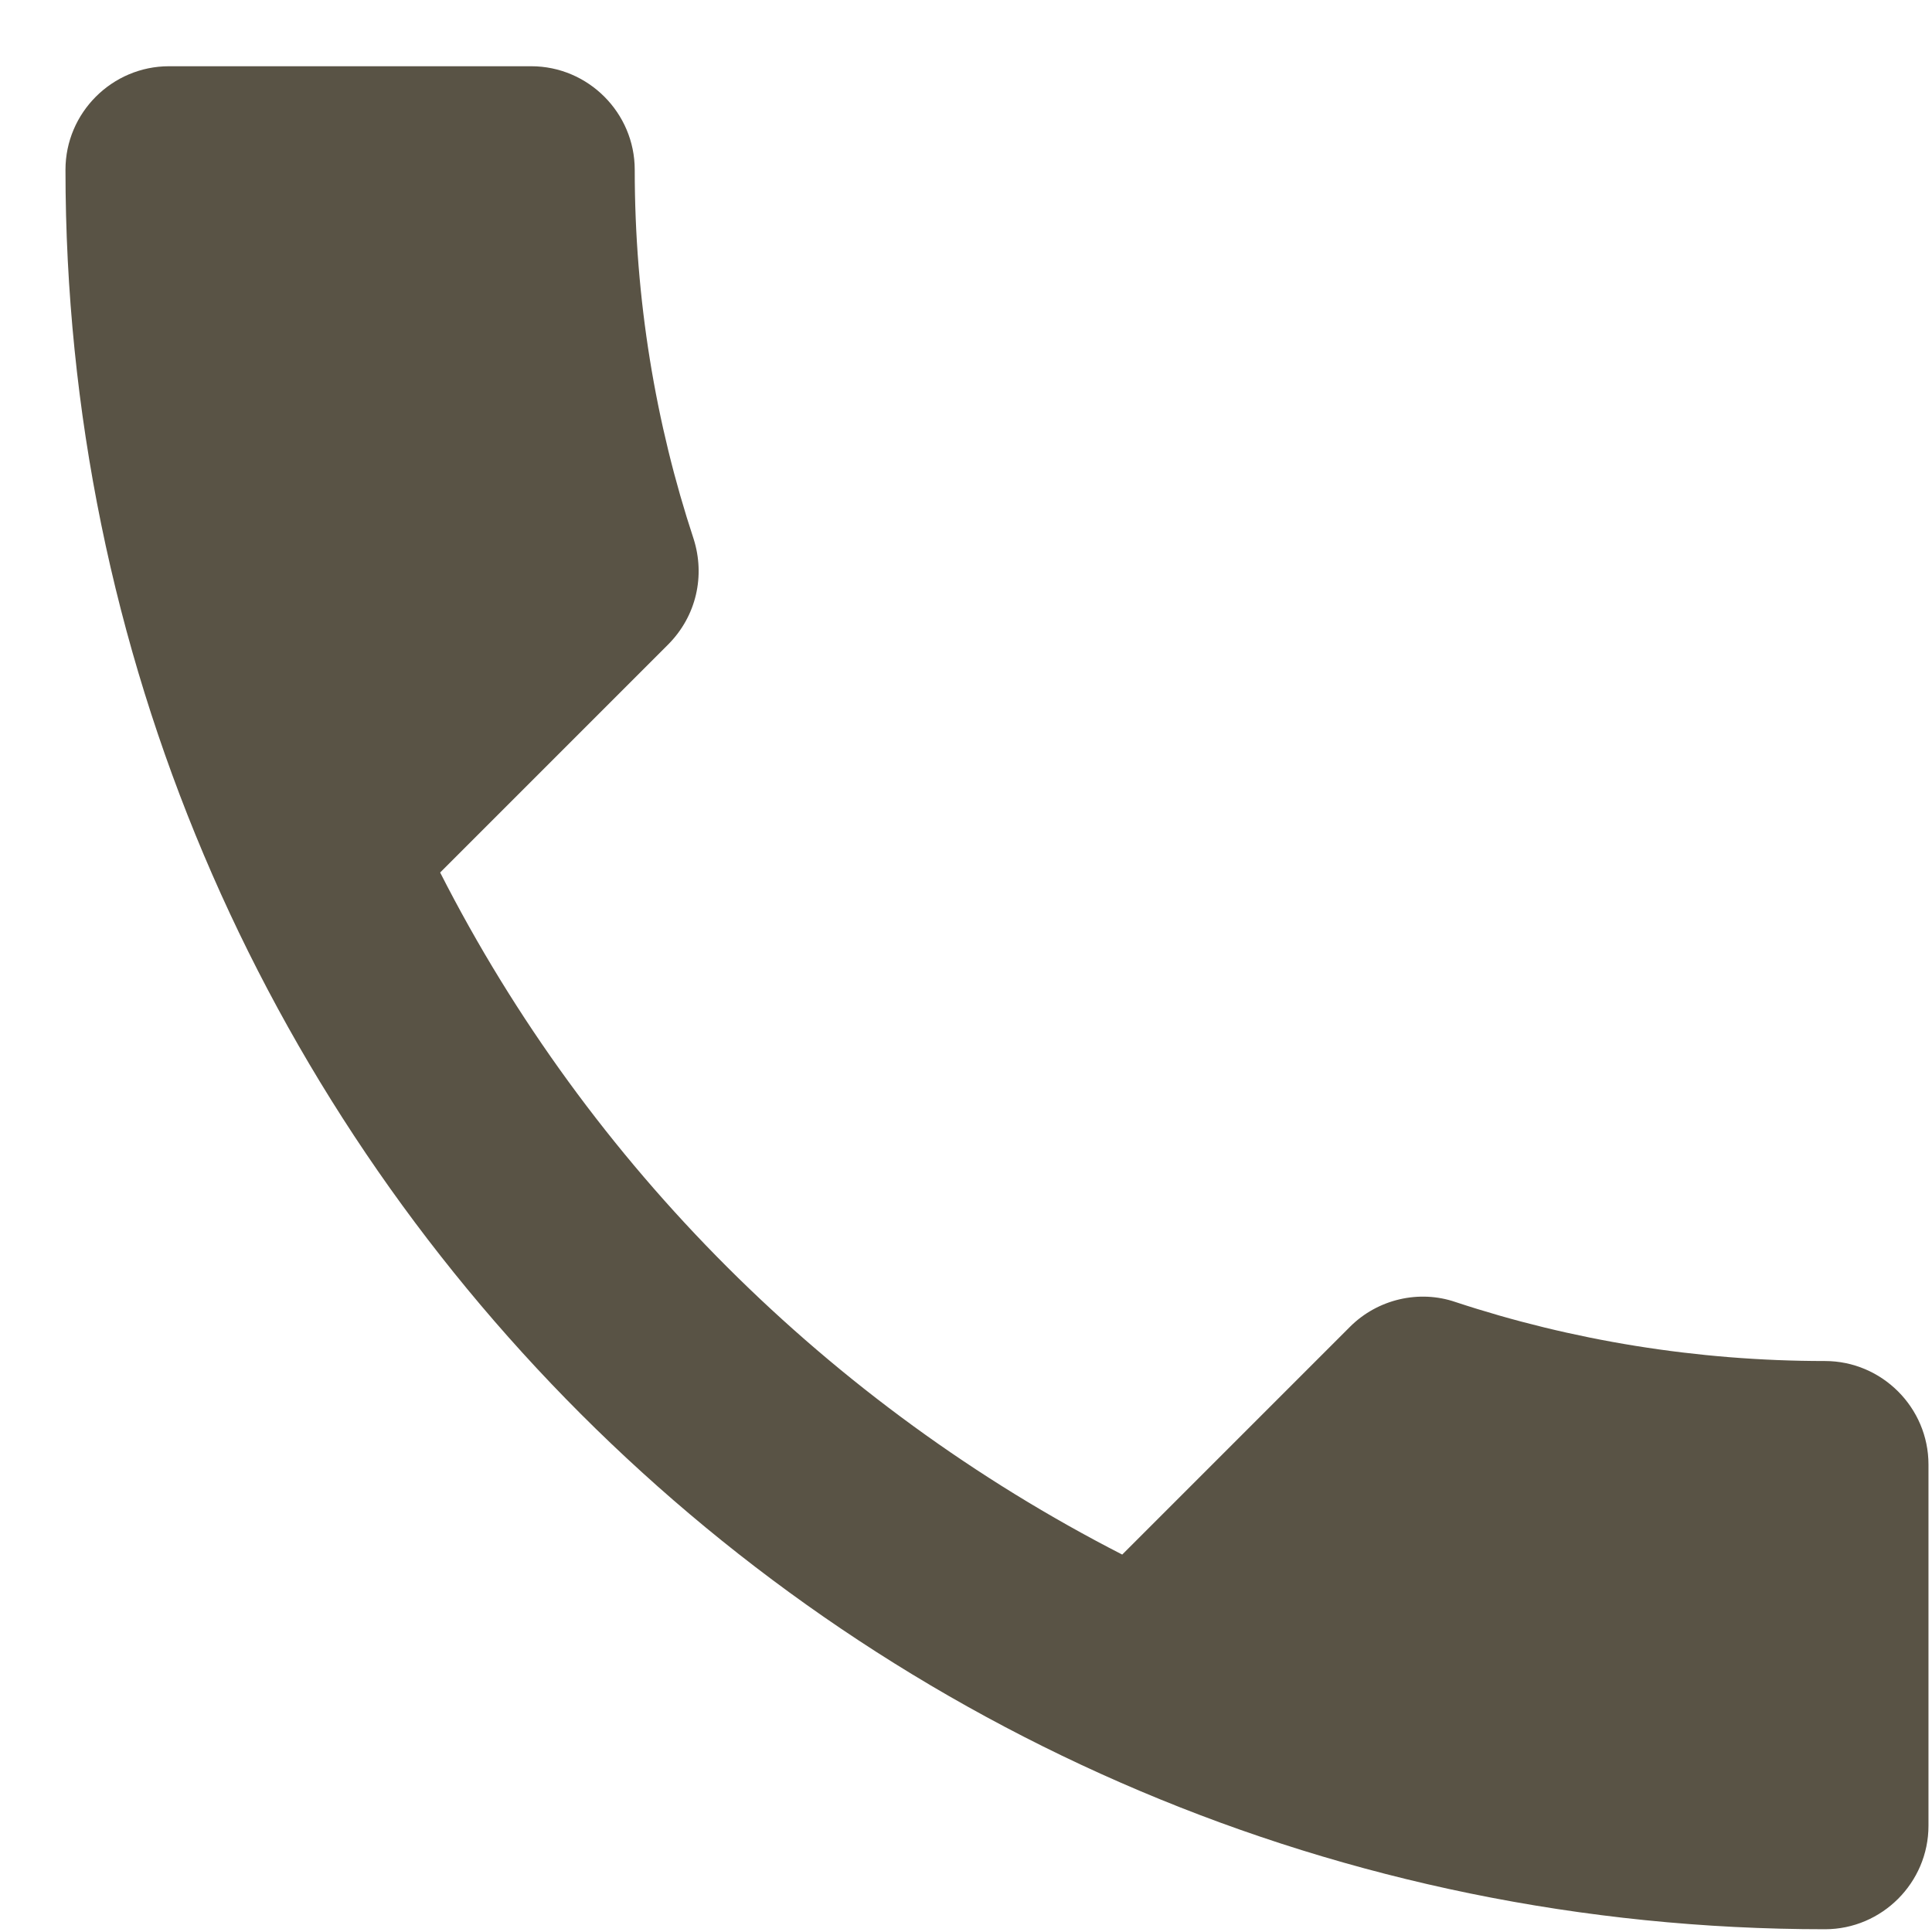
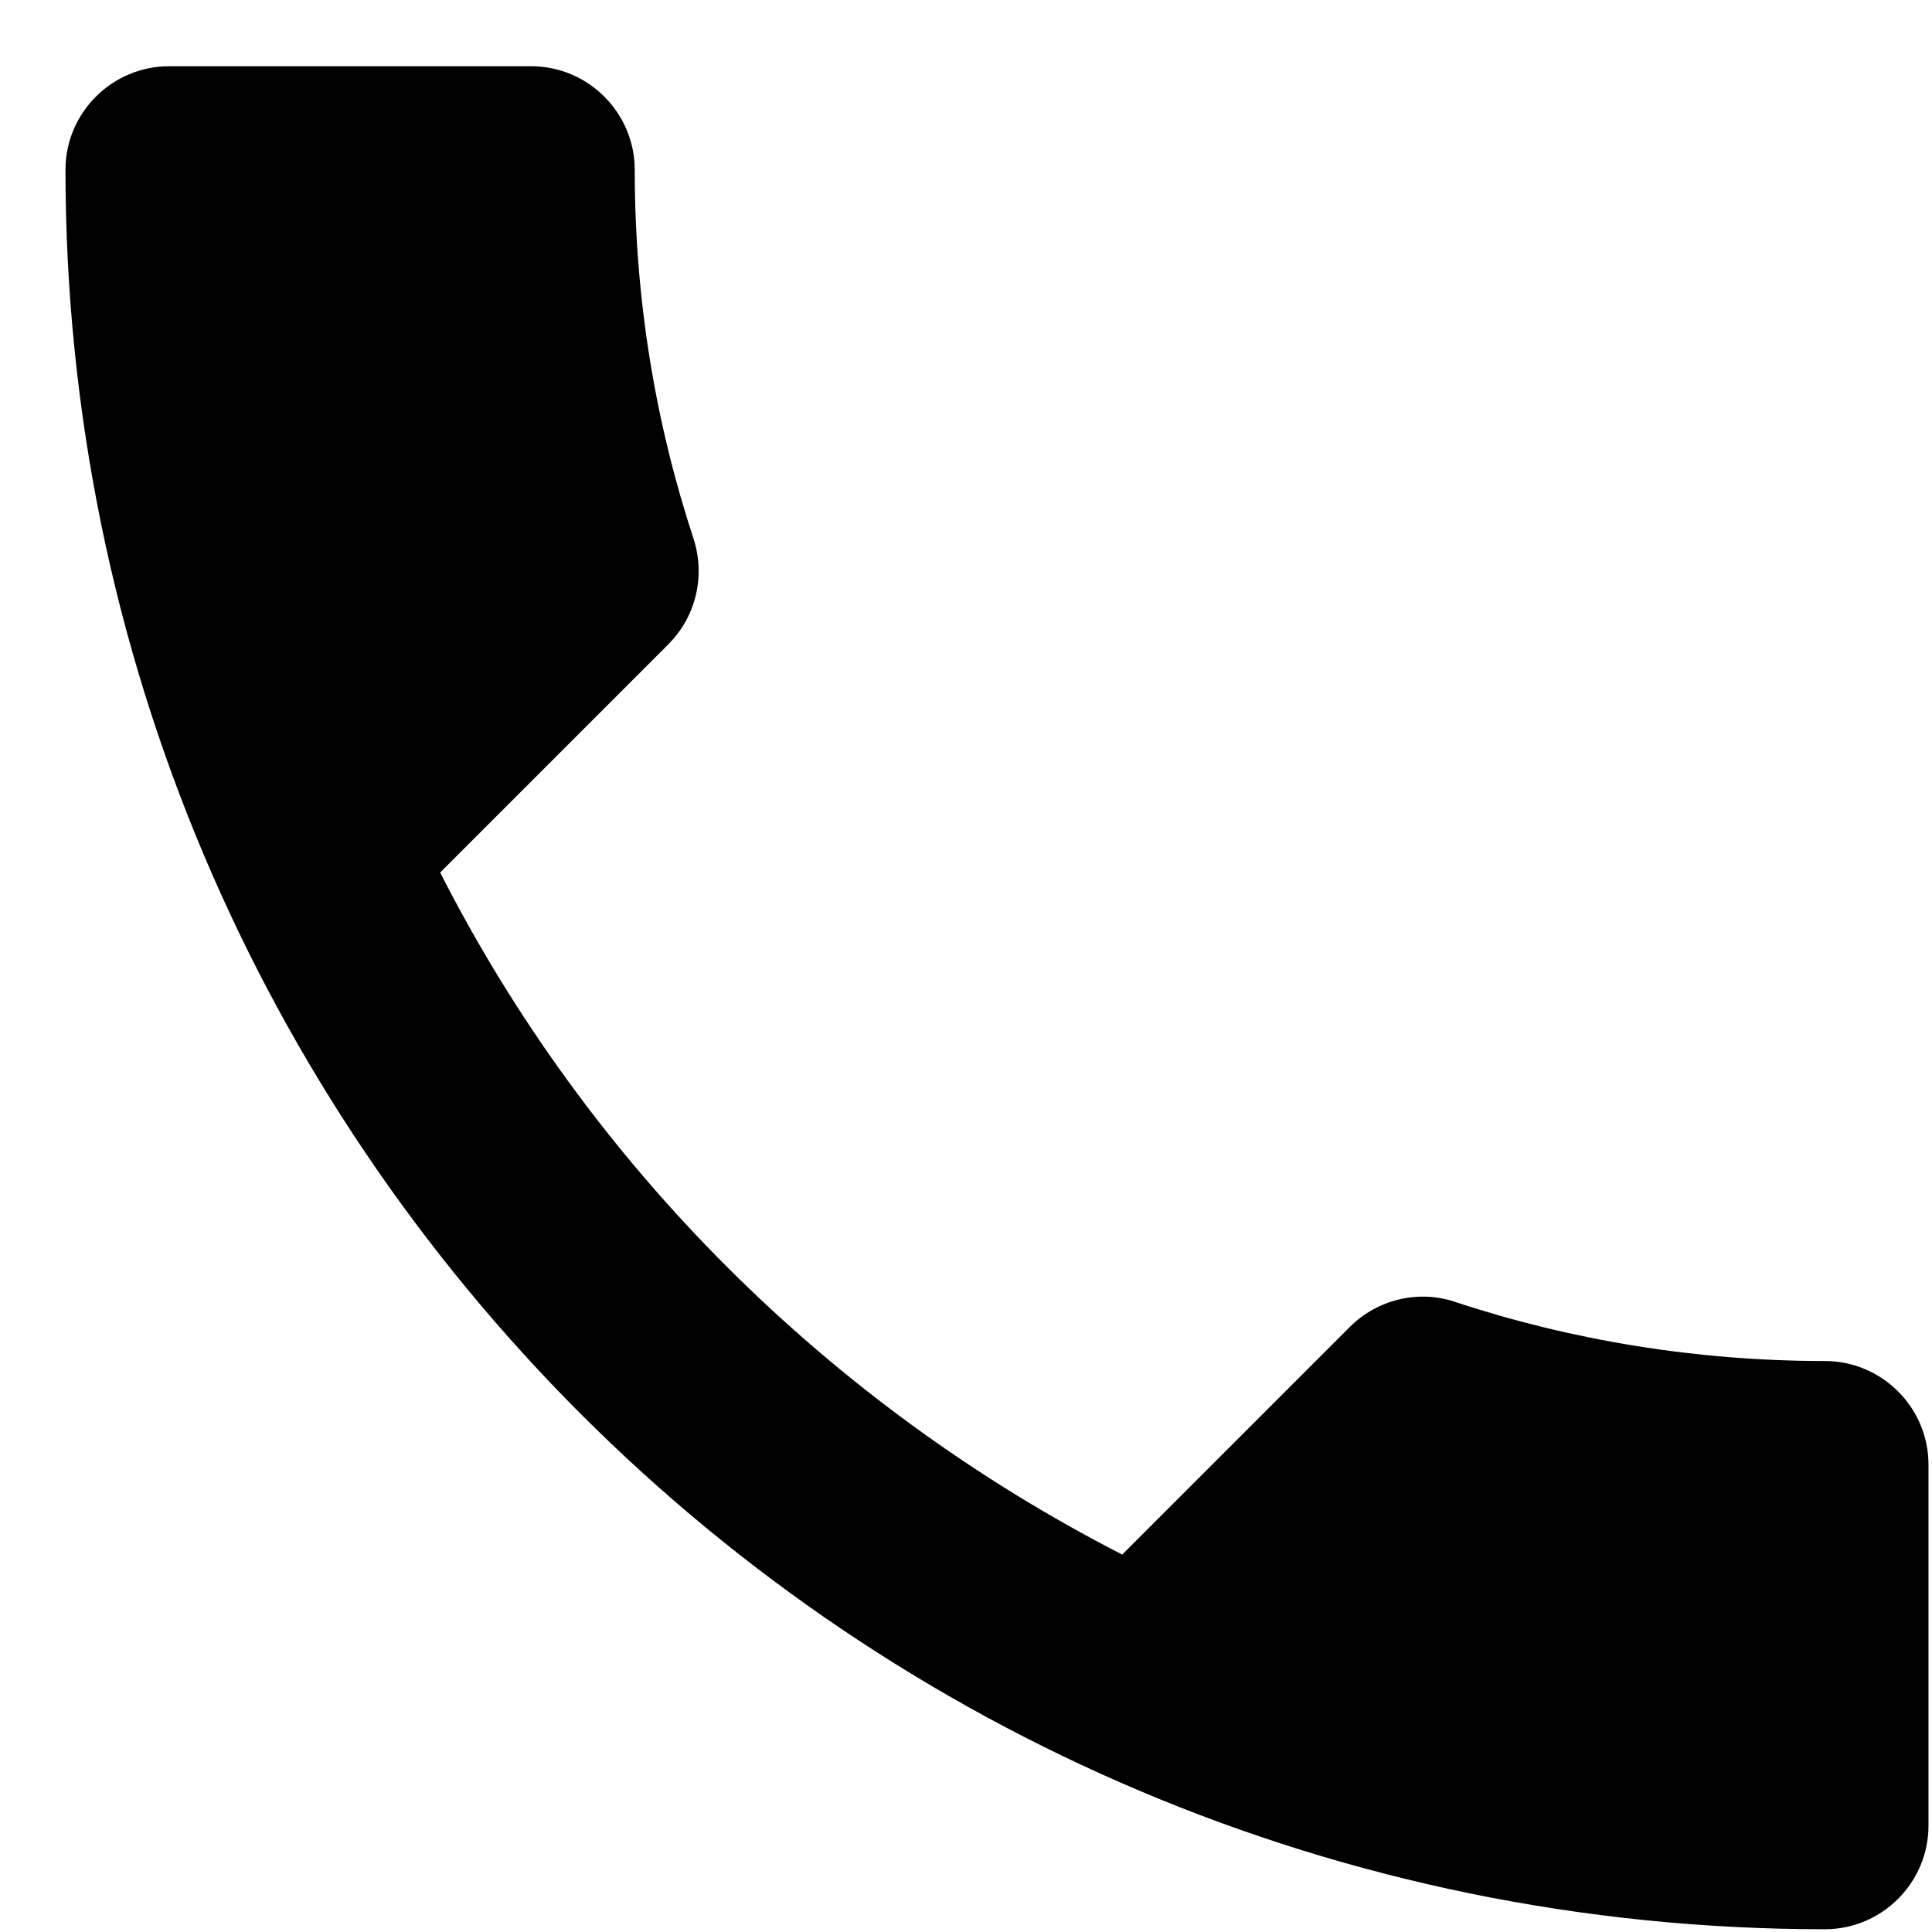
<svg xmlns="http://www.w3.org/2000/svg" width="28" height="28" viewBox="0 0 28 28" fill="none">
-   <path d="M6.379 12.645C8.539 16.89 12.019 20.355 16.264 22.53L19.564 19.23C19.969 18.825 20.569 18.69 21.094 18.87C22.774 19.425 24.589 19.725 26.449 19.725C27.274 19.725 27.949 20.4 27.949 21.225V26.46C27.949 27.285 27.274 27.96 26.449 27.96C12.364 27.96 0.949 16.545 0.949 2.46C0.949 1.635 1.624 0.96 2.449 0.96H7.699C8.524 0.96 9.199 1.635 9.199 2.46C9.199 4.335 9.499 6.135 10.054 7.815C10.219 8.34 10.099 8.925 9.679 9.345L6.379 12.645Z" fill="#595345" />
+   <path d="M6.379 12.645C8.539 16.89 12.019 20.355 16.264 22.53L19.564 19.23C19.969 18.825 20.569 18.69 21.094 18.87C22.774 19.425 24.589 19.725 26.449 19.725C27.274 19.725 27.949 20.4 27.949 21.225V26.46C27.949 27.285 27.274 27.96 26.449 27.96C12.364 27.96 0.949 16.545 0.949 2.46C0.949 1.635 1.624 0.96 2.449 0.96H7.699C8.524 0.96 9.199 1.635 9.199 2.46C9.199 4.335 9.499 6.135 10.054 7.815C10.219 8.34 10.099 8.925 9.679 9.345L6.379 12.645Z" fill="black" />
</svg>
